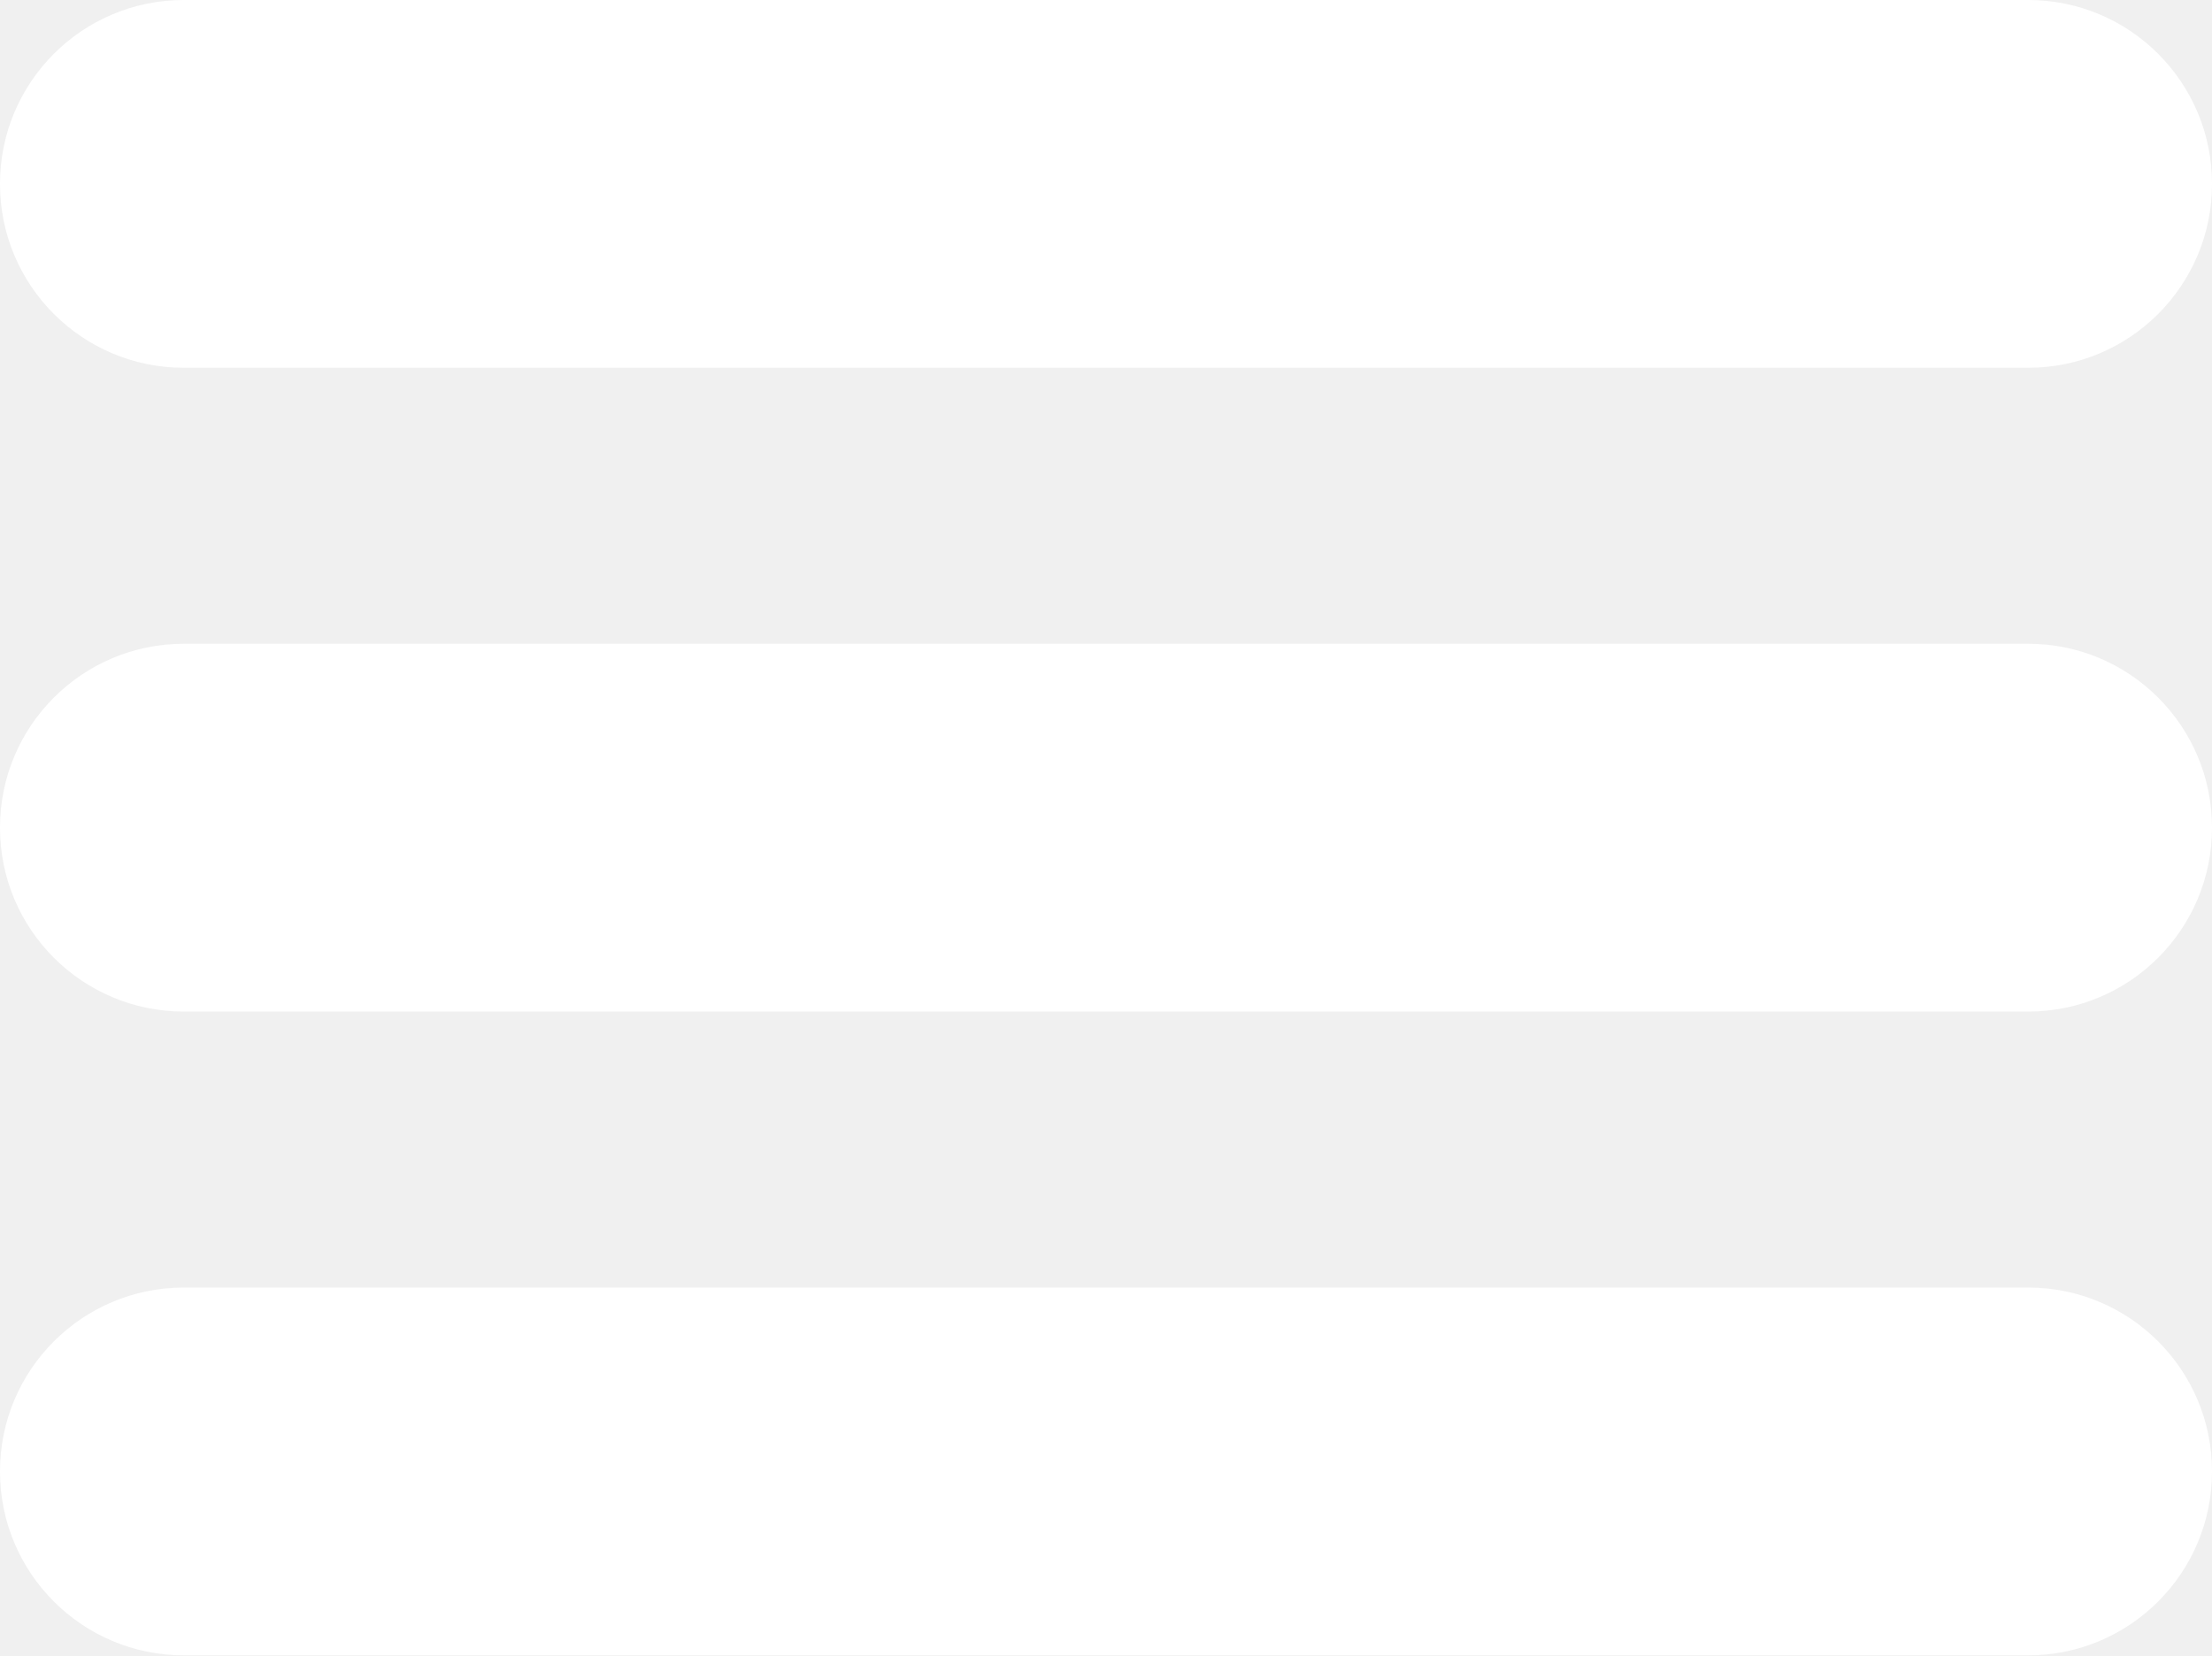
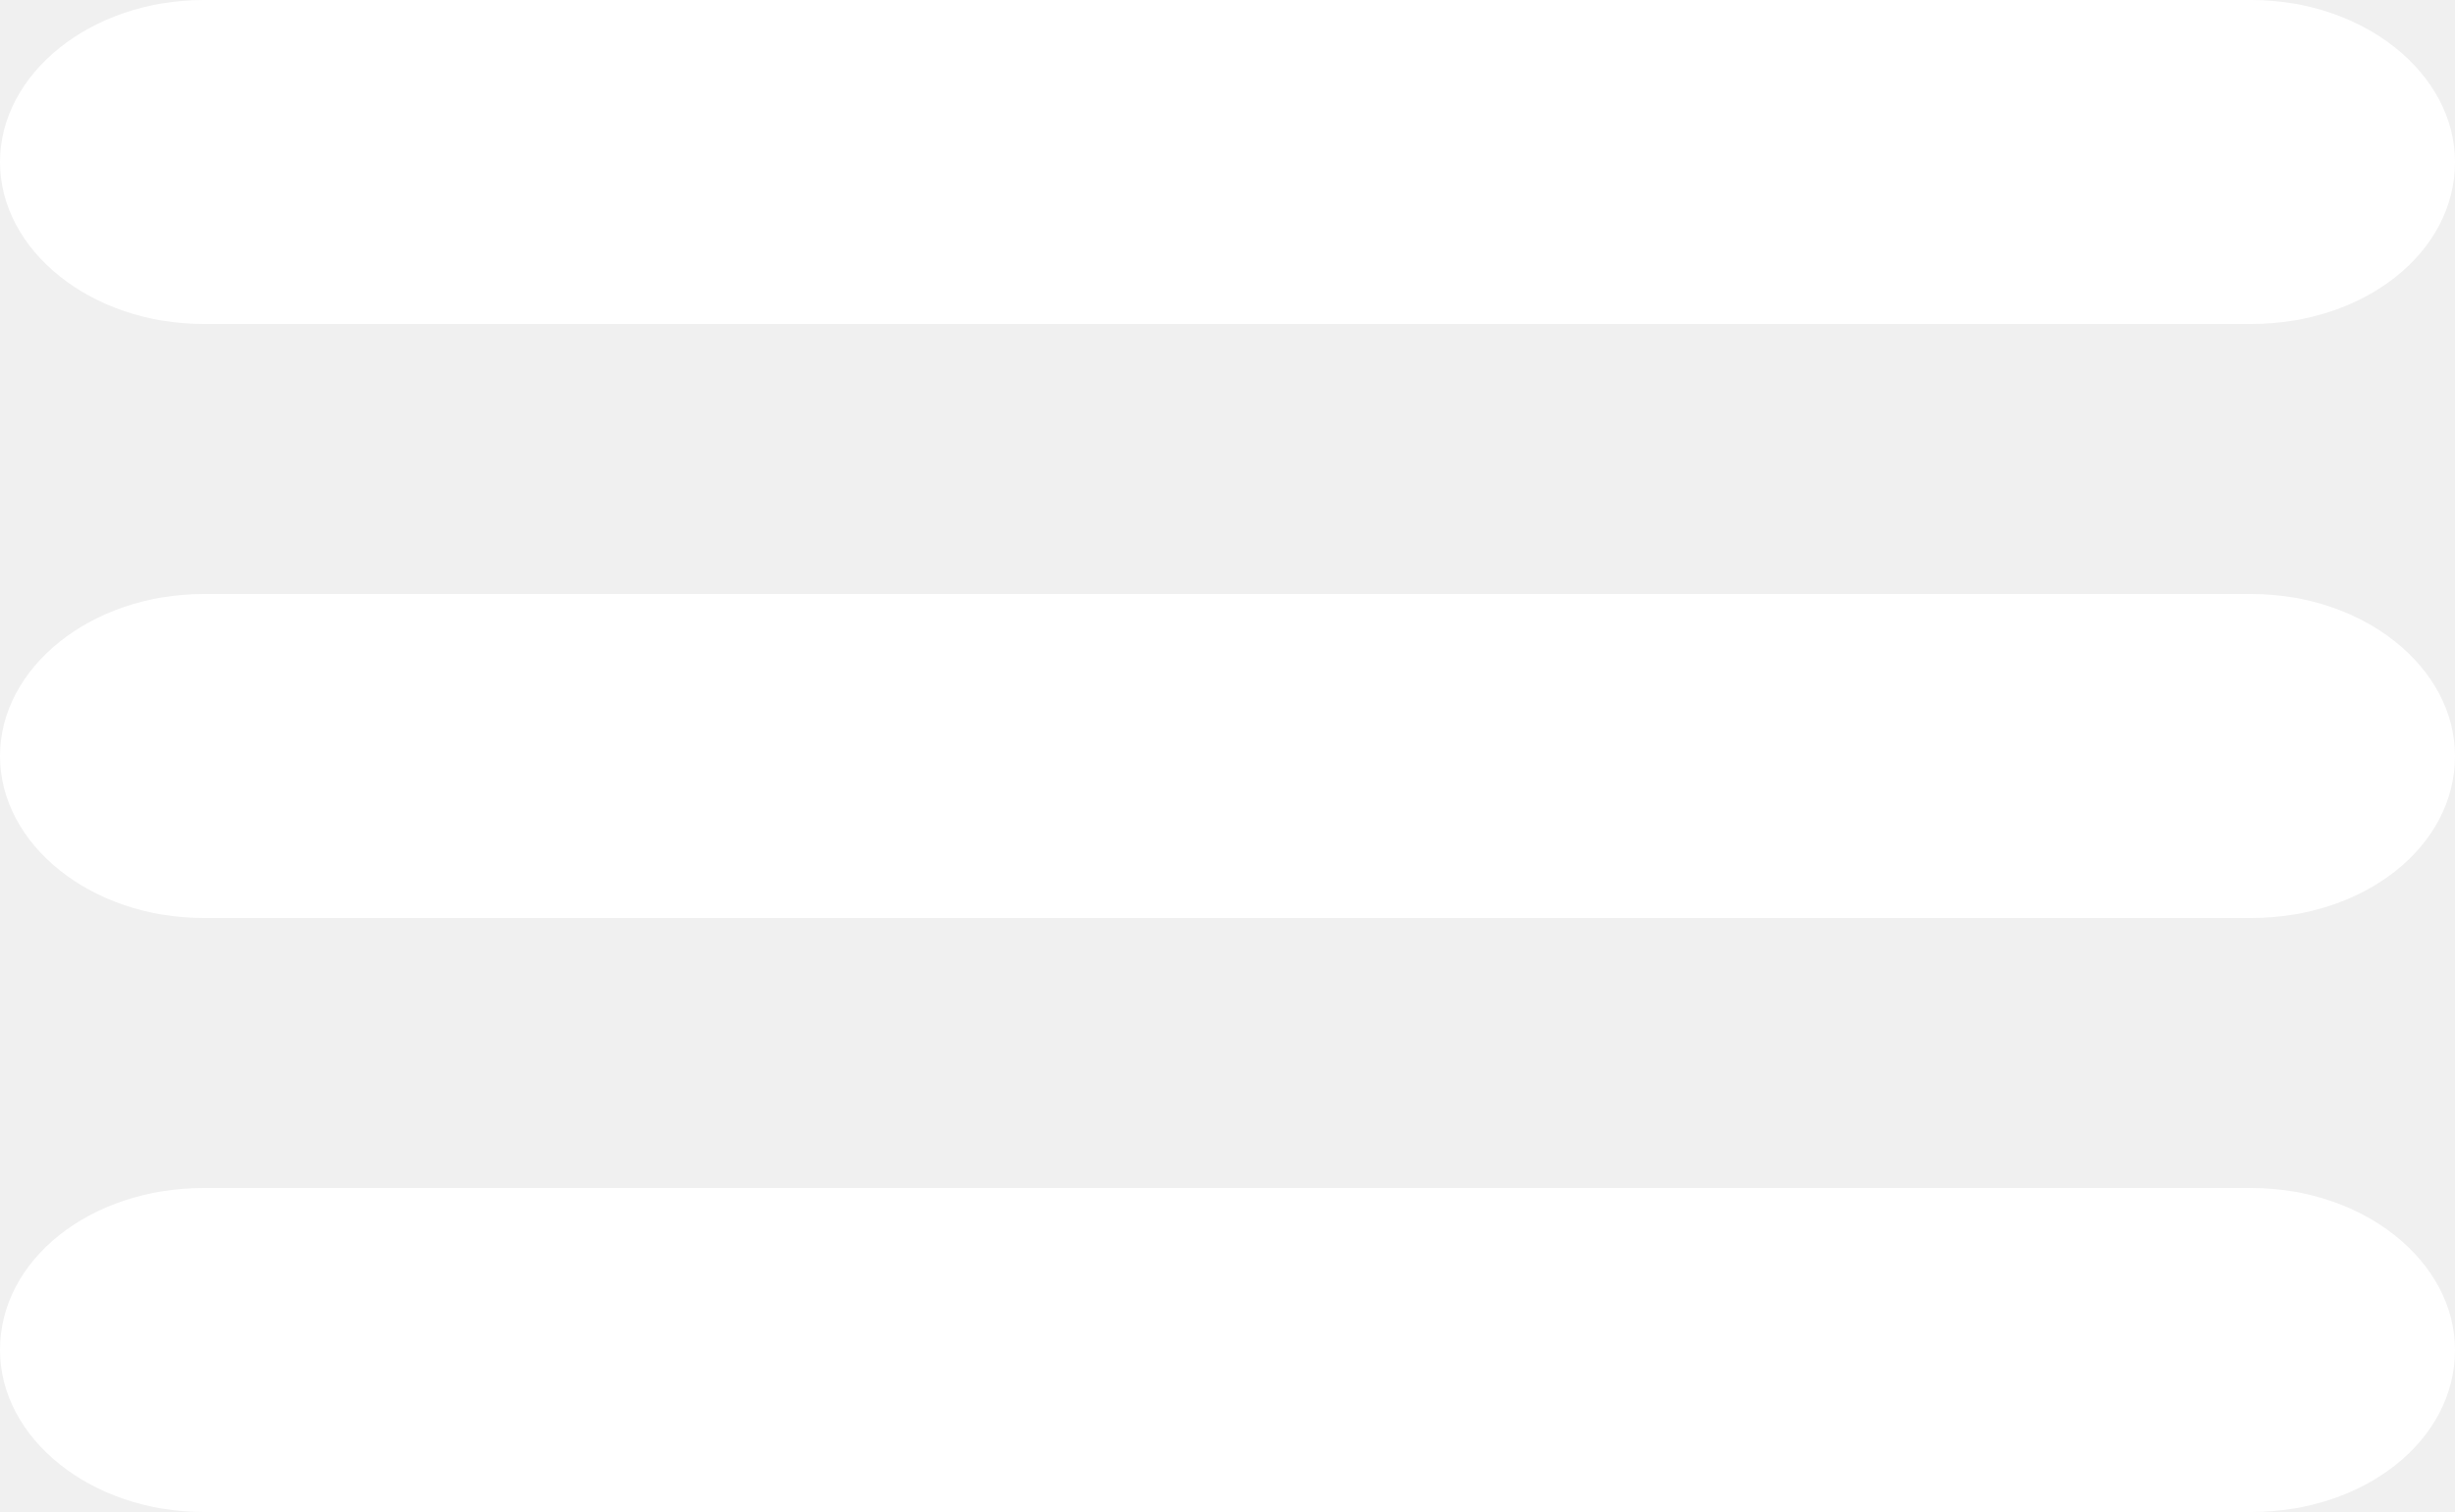
- <svg xmlns="http://www.w3.org/2000/svg" viewBox="0 0 100 74.85">
-   <defs>
-     <style>.cls-1{fill:#fff;}</style>
-   </defs>
-   <g id="Layer_2" data-name="Layer 2">
-     <g id="Layer_1-2" data-name="Layer 1">
-       <rect class="cls-1" width="100" height="16.63" rx="8.31" />
-       <rect class="cls-1" y="29.11" width="100" height="16.63" rx="8.31" />
-       <rect class="cls-1" y="58.22" width="100" height="16.63" rx="8.31" />
-     </g>
-   </g>
+ <svg xmlns="http://www.w3.org/2000/svg" version="1.1" id="Layer_1" x="0px" y="0px" viewBox="0 0 100 61.6" style="enable-background:new 0 0 100 61.6;" xml:space="preserve">
+   <style type="text/css">
+ 	.st0{fill:#FFFFFF;}
+ </style>
+   <path class="st0" d="M8.3,0h83.4c4.6,0,8.3,3,8.3,6.6l0,0c0,3.7-3.7,6.6-8.3,6.6H8.3c-4.6,0-8.3-3-8.3-6.6l0,0C0,3,3.7,0,8.3,0z" />
+   <path class="st0" d="M8.3,48.4h83.4c4.6,0,8.3,3,8.3,6.6l0,0c0,3.7-3.7,6.6-8.3,6.6H8.3c-4.6,0-8.3-3-8.3-6.6l0,0  C0,51.3,3.7,48.4,8.3,48.4z" />
+   <path class="st0" d="M8.3,24.2h83.4c4.6,0,8.3,3,8.3,6.6l0,0c0,3.7-3.7,6.6-8.3,6.6H8.3c-4.6,0-8.3-3-8.3-6.6l0,0  C0,27.2,3.7,24.2,8.3,24.2z" />
</svg>
